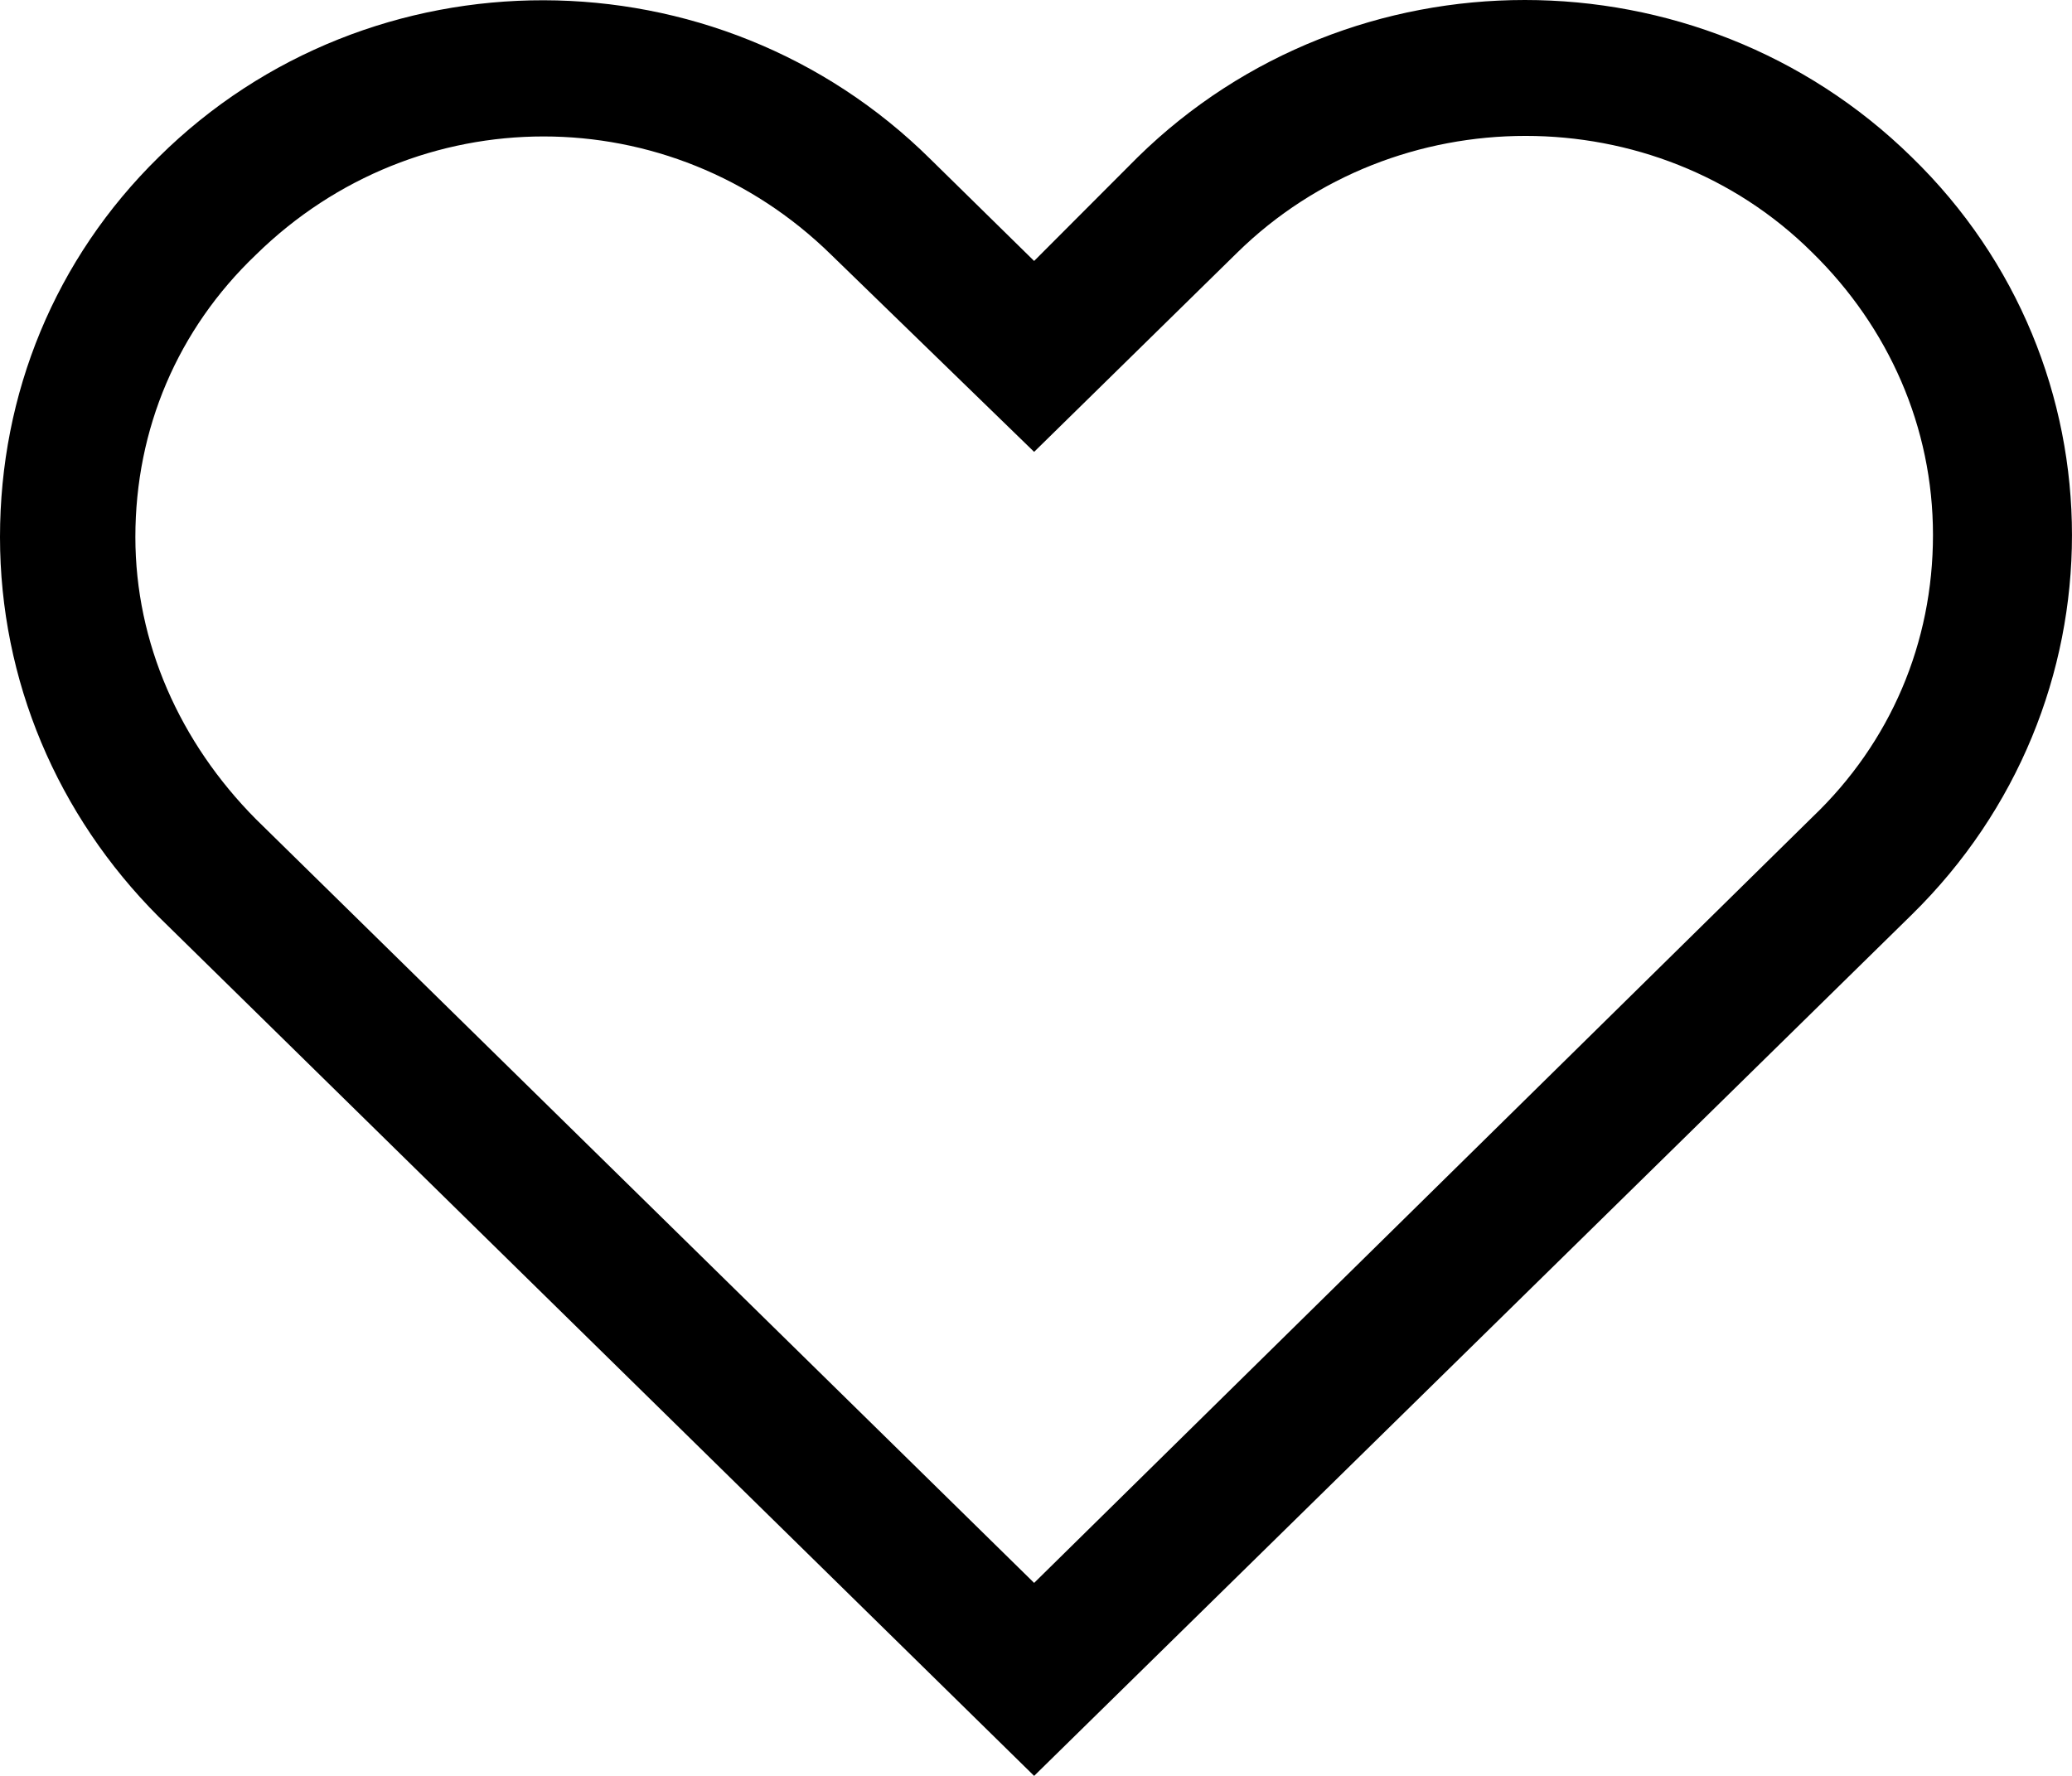
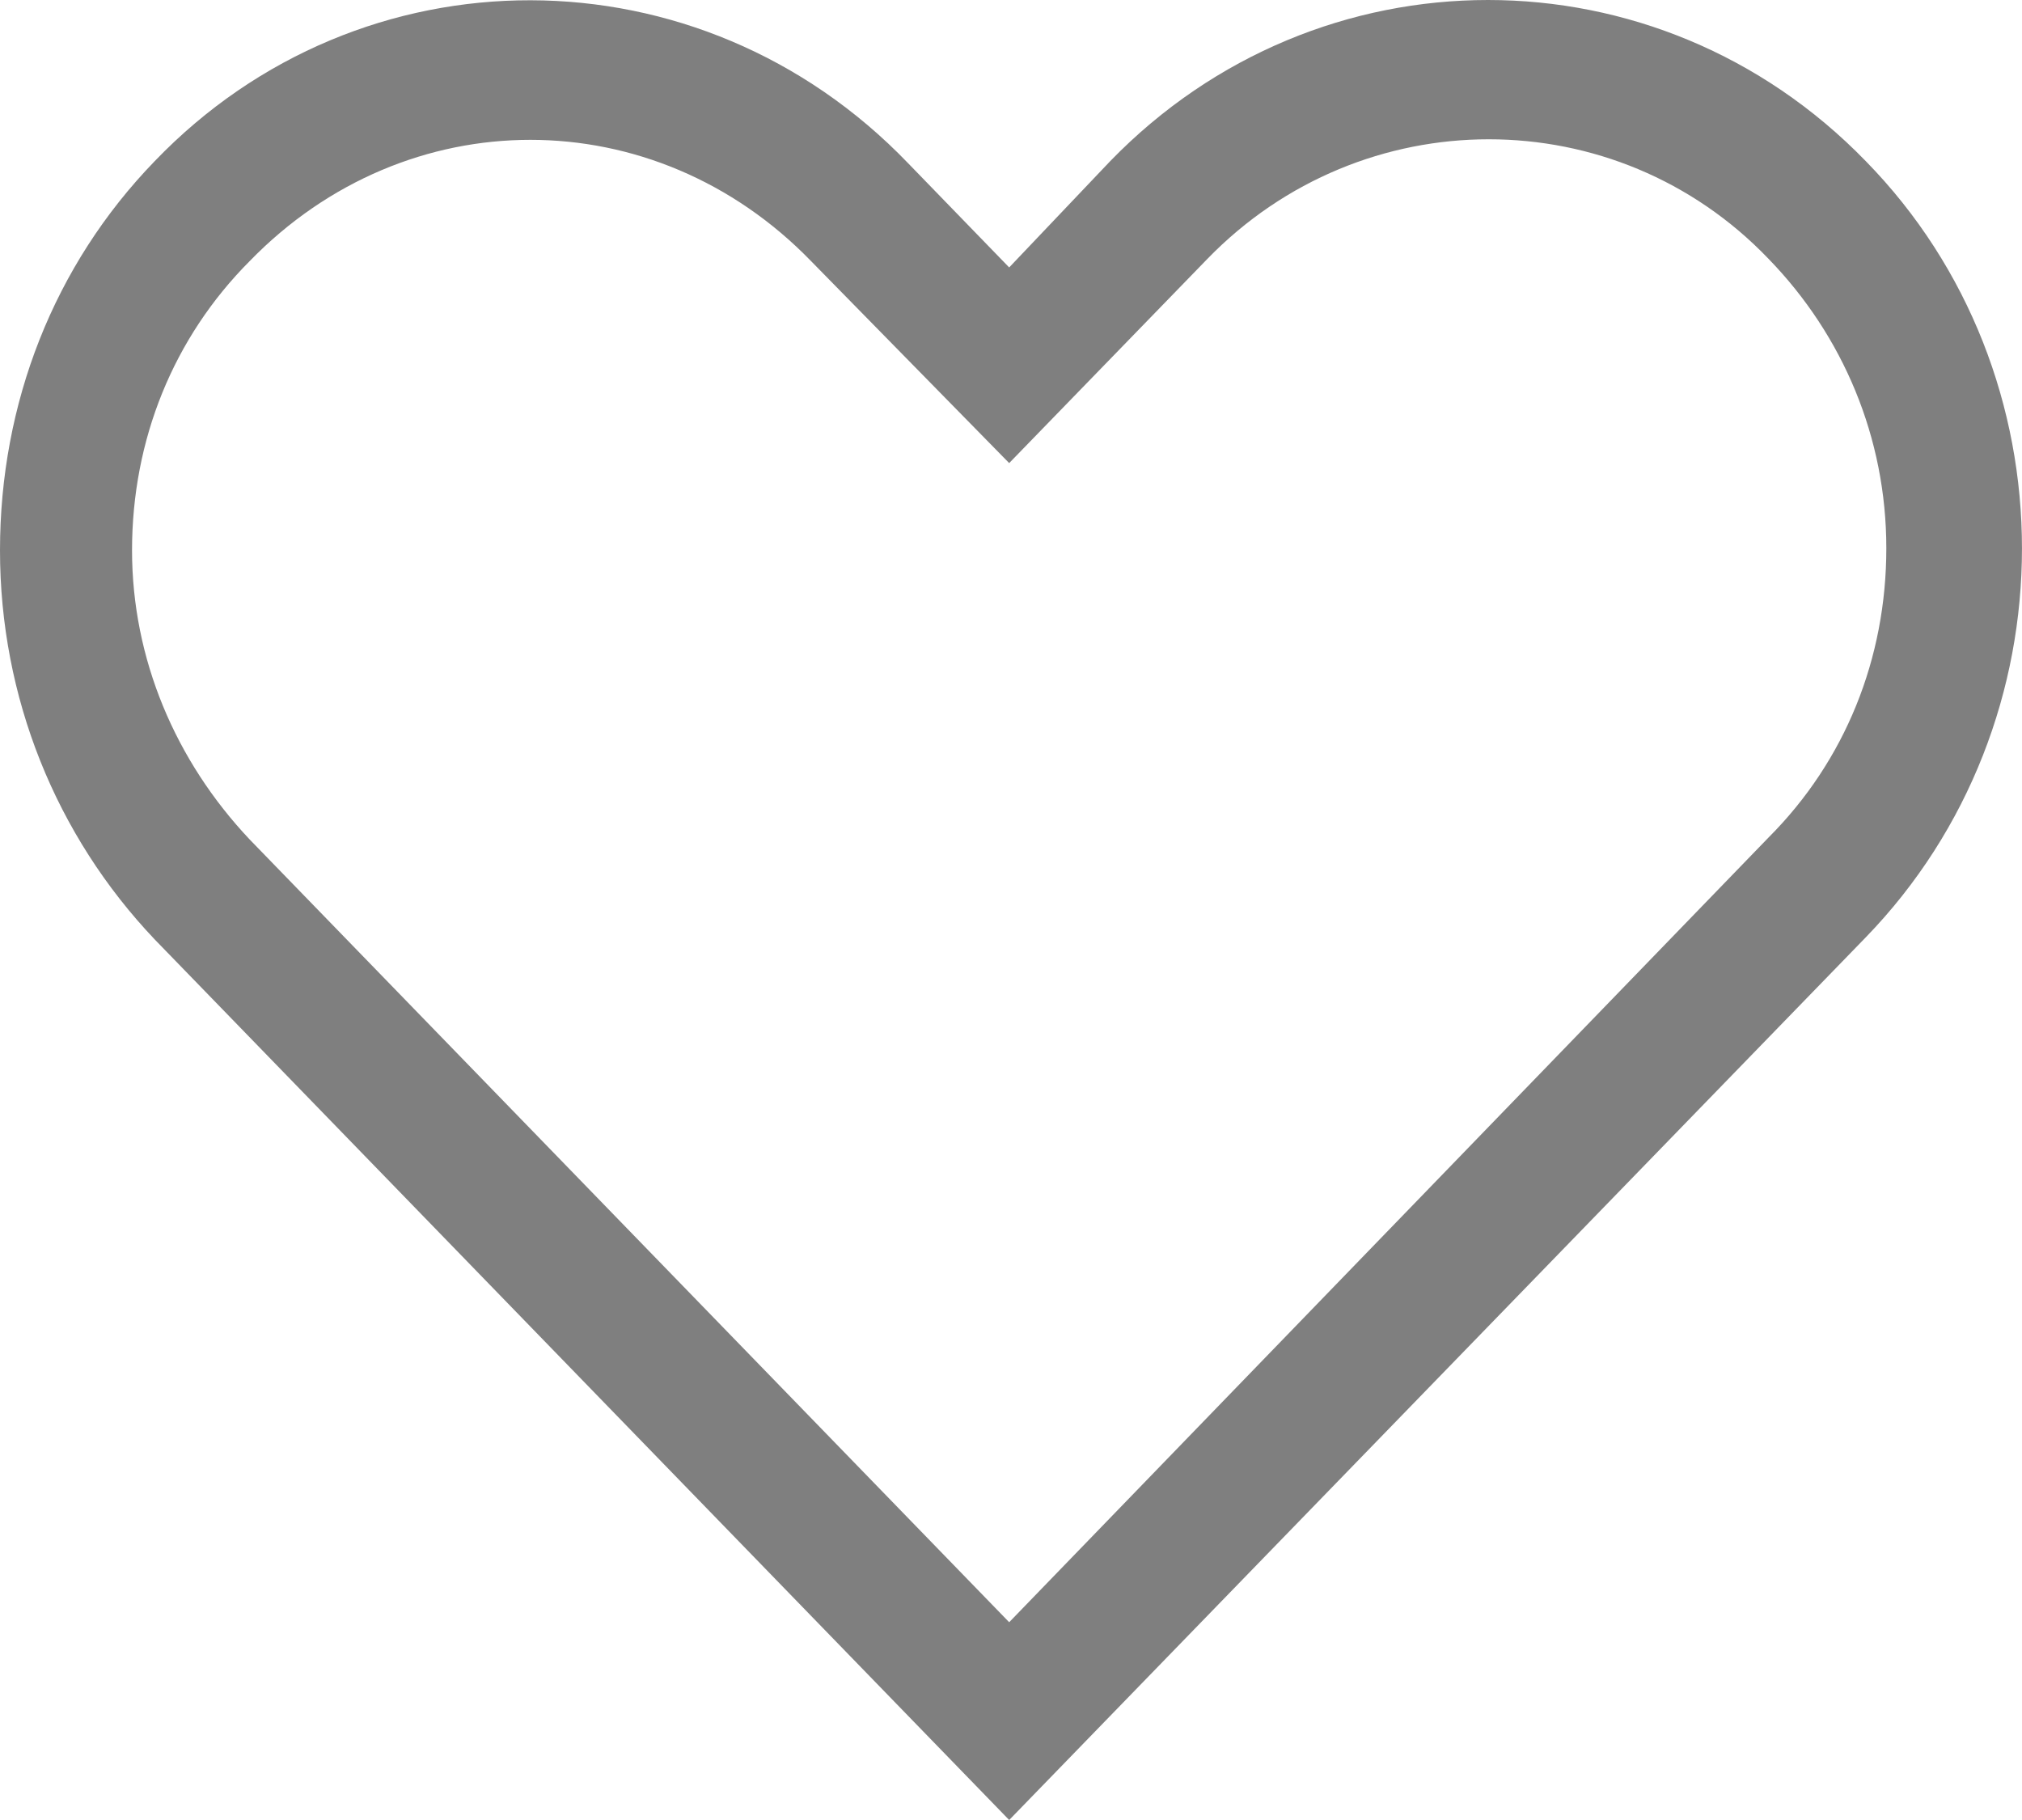
- <svg xmlns="http://www.w3.org/2000/svg" width="21" height="18" viewBox="0 0 21 18" fill="none">
-   <path d="M19.376 9.271C21.541 7.146 21.541 3.697 19.376 1.593C17.212 -0.531 13.696 -0.531 11.531 1.593L10.481 2.645L9.431 1.614C7.266 -0.531 3.751 -0.531 1.608 1.593C0.557 2.624 0 3.991 0 5.443C0 6.894 0.579 8.261 1.608 9.292L10.481 18L19.376 9.271ZM1.372 5.443C1.372 4.349 1.8 3.339 2.594 2.582C3.408 1.783 4.458 1.383 5.509 1.383C6.559 1.383 7.609 1.783 8.424 2.582L10.481 4.58L12.539 2.561C14.146 0.983 16.783 0.983 18.369 2.561C19.141 3.318 19.591 4.328 19.591 5.422C19.591 6.515 19.162 7.525 18.369 8.282L10.481 16.044L2.594 8.303C1.822 7.525 1.372 6.515 1.372 5.443Z" fill="black" />
+ <svg xmlns="http://www.w3.org/2000/svg" width="20" height="18" viewBox="0 0 20 18" fill="none">
+   <path opacity="0.5" d="M18.454 9.271C20.515 7.146 20.515 3.697 18.454 1.593C16.392 -0.531 13.044 -0.531 10.982 1.593L9.982 2.645L8.982 1.614C6.92 -0.531 3.572 -0.531 1.531 1.593C0.531 2.624 0 3.991 0 5.443C0 6.894 0.551 8.261 1.531 9.292L9.982 18L18.454 9.271ZM1.306 5.443C1.306 4.349 1.715 3.339 2.47 2.582C3.246 1.783 4.246 1.383 5.246 1.383C6.246 1.383 7.247 1.783 8.022 2.582L9.982 4.58L11.942 2.561C13.473 0.983 15.984 0.983 17.494 2.561C18.229 3.318 18.658 4.328 18.658 5.422C18.658 6.515 18.25 7.525 17.494 8.282L9.982 16.044L2.47 8.303C1.735 7.525 1.306 6.515 1.306 5.443Z" fill="black" />
</svg>
